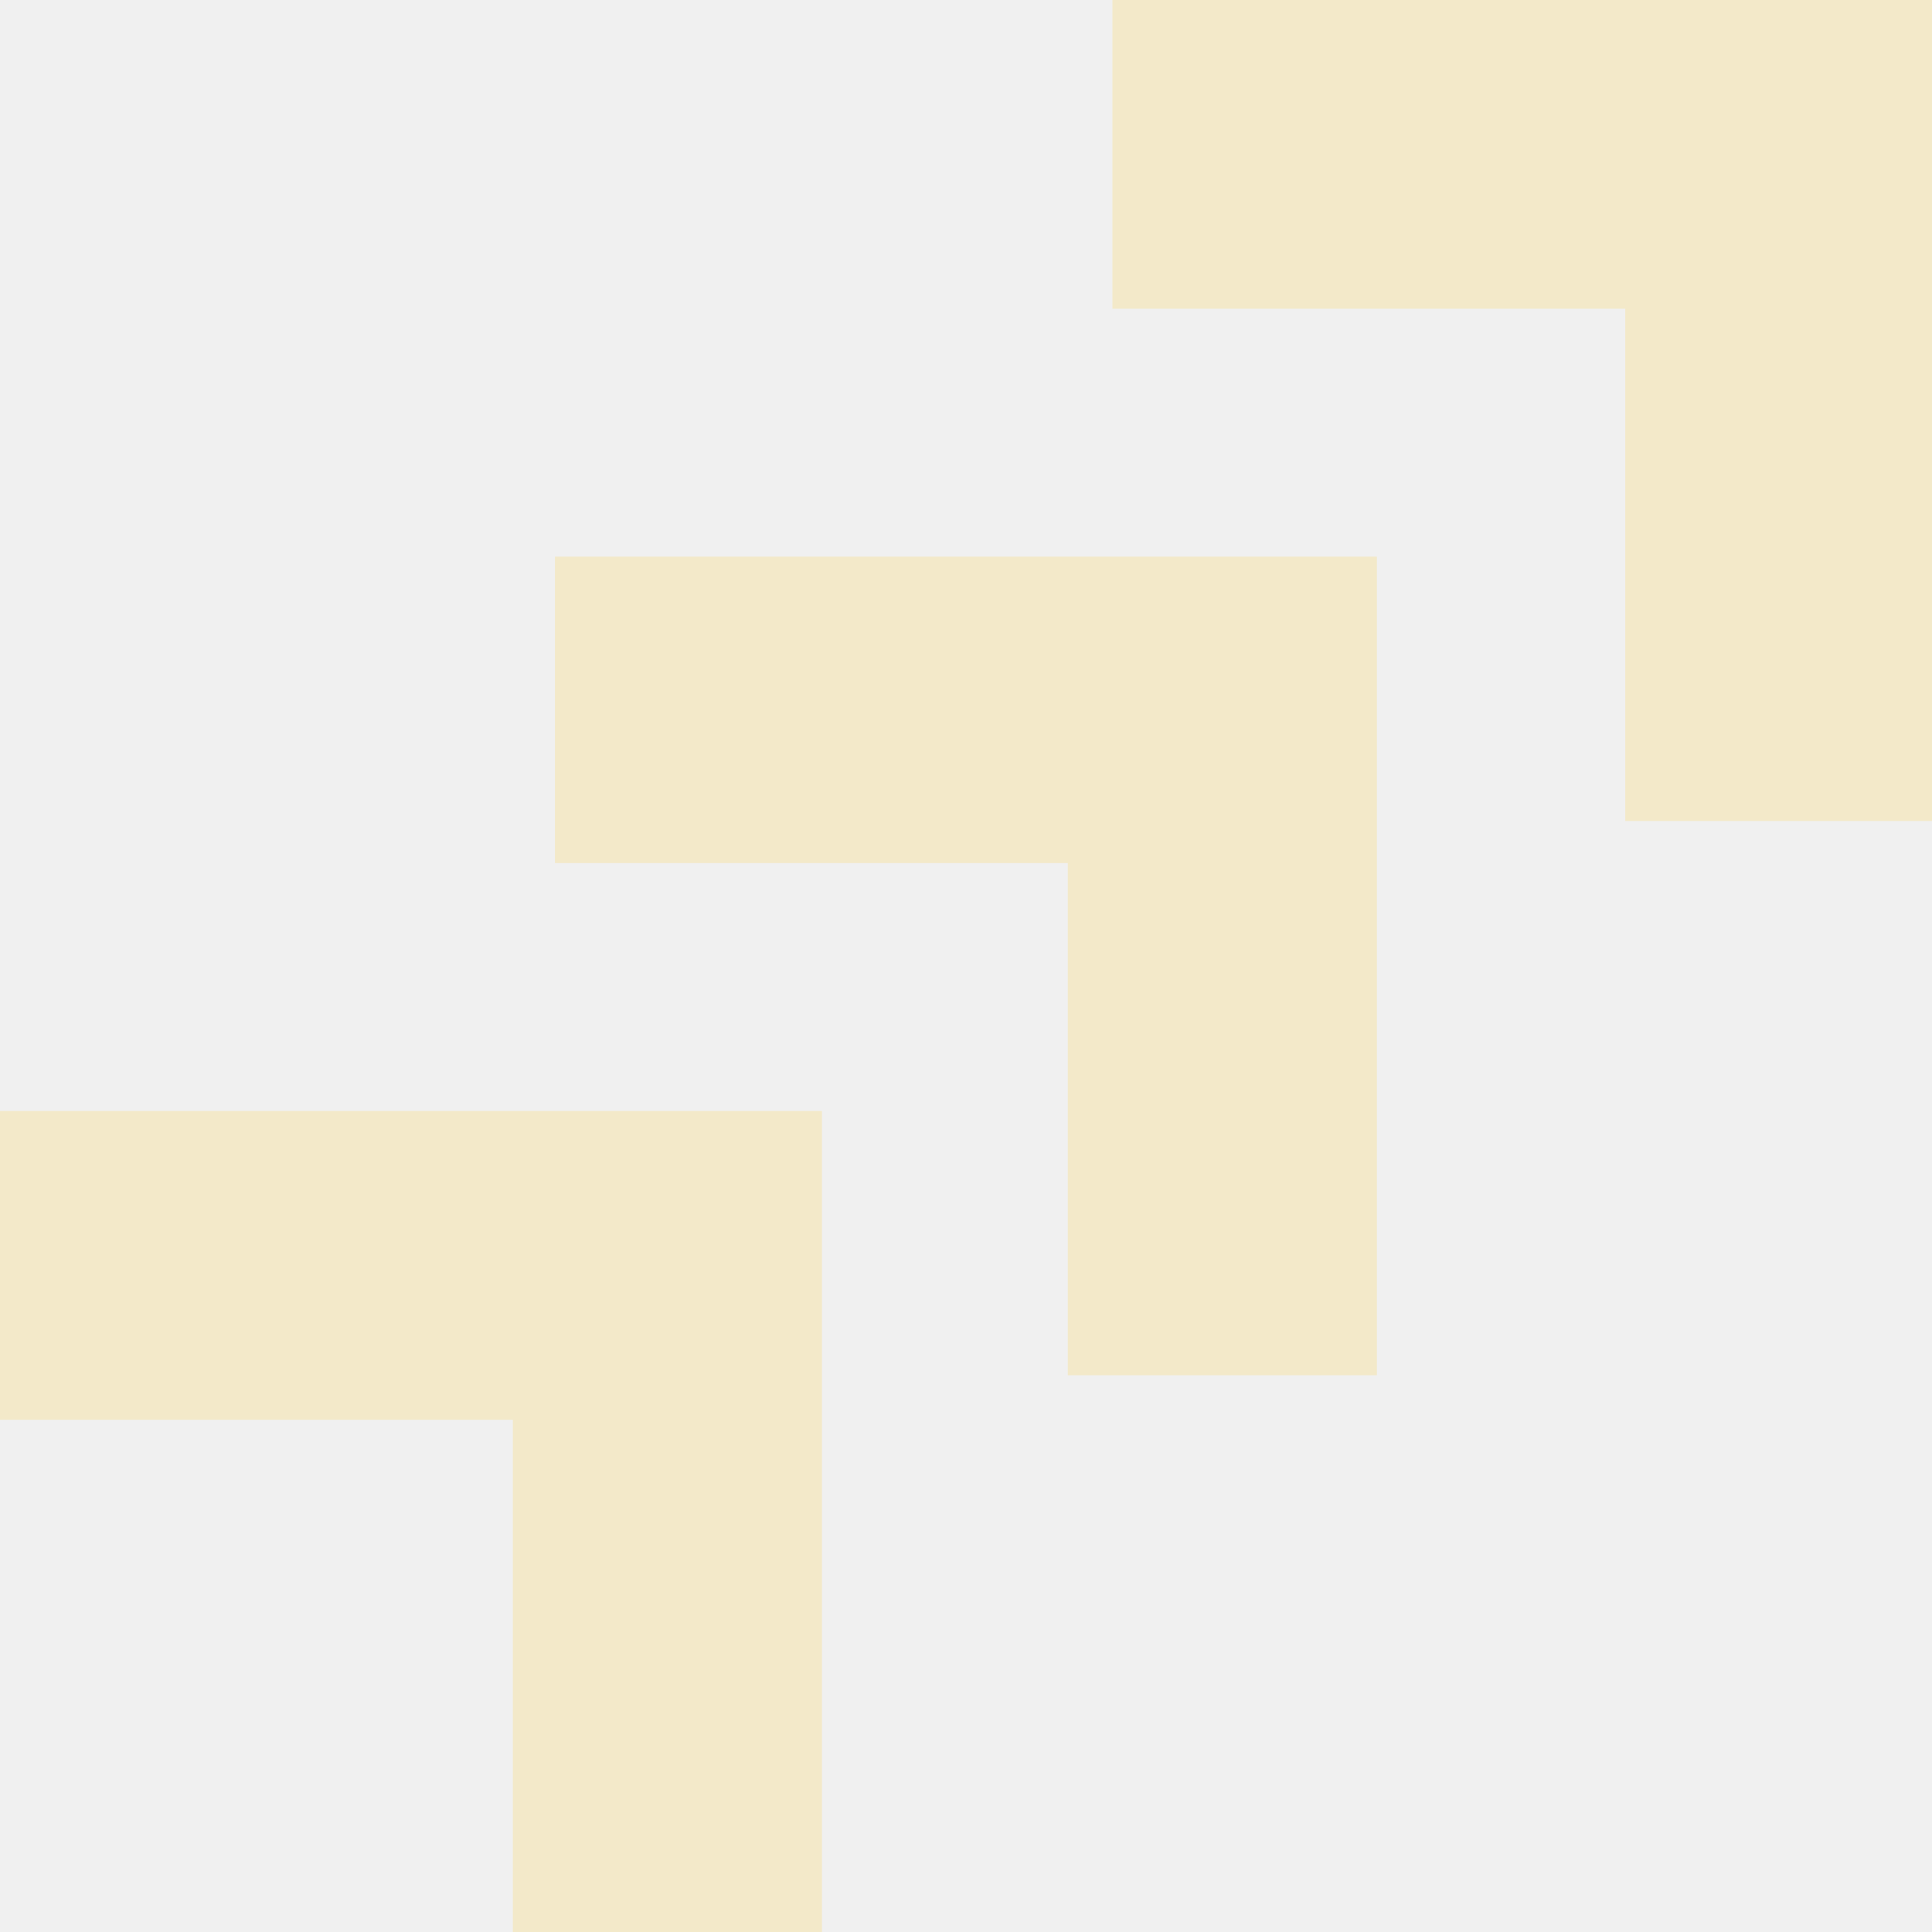
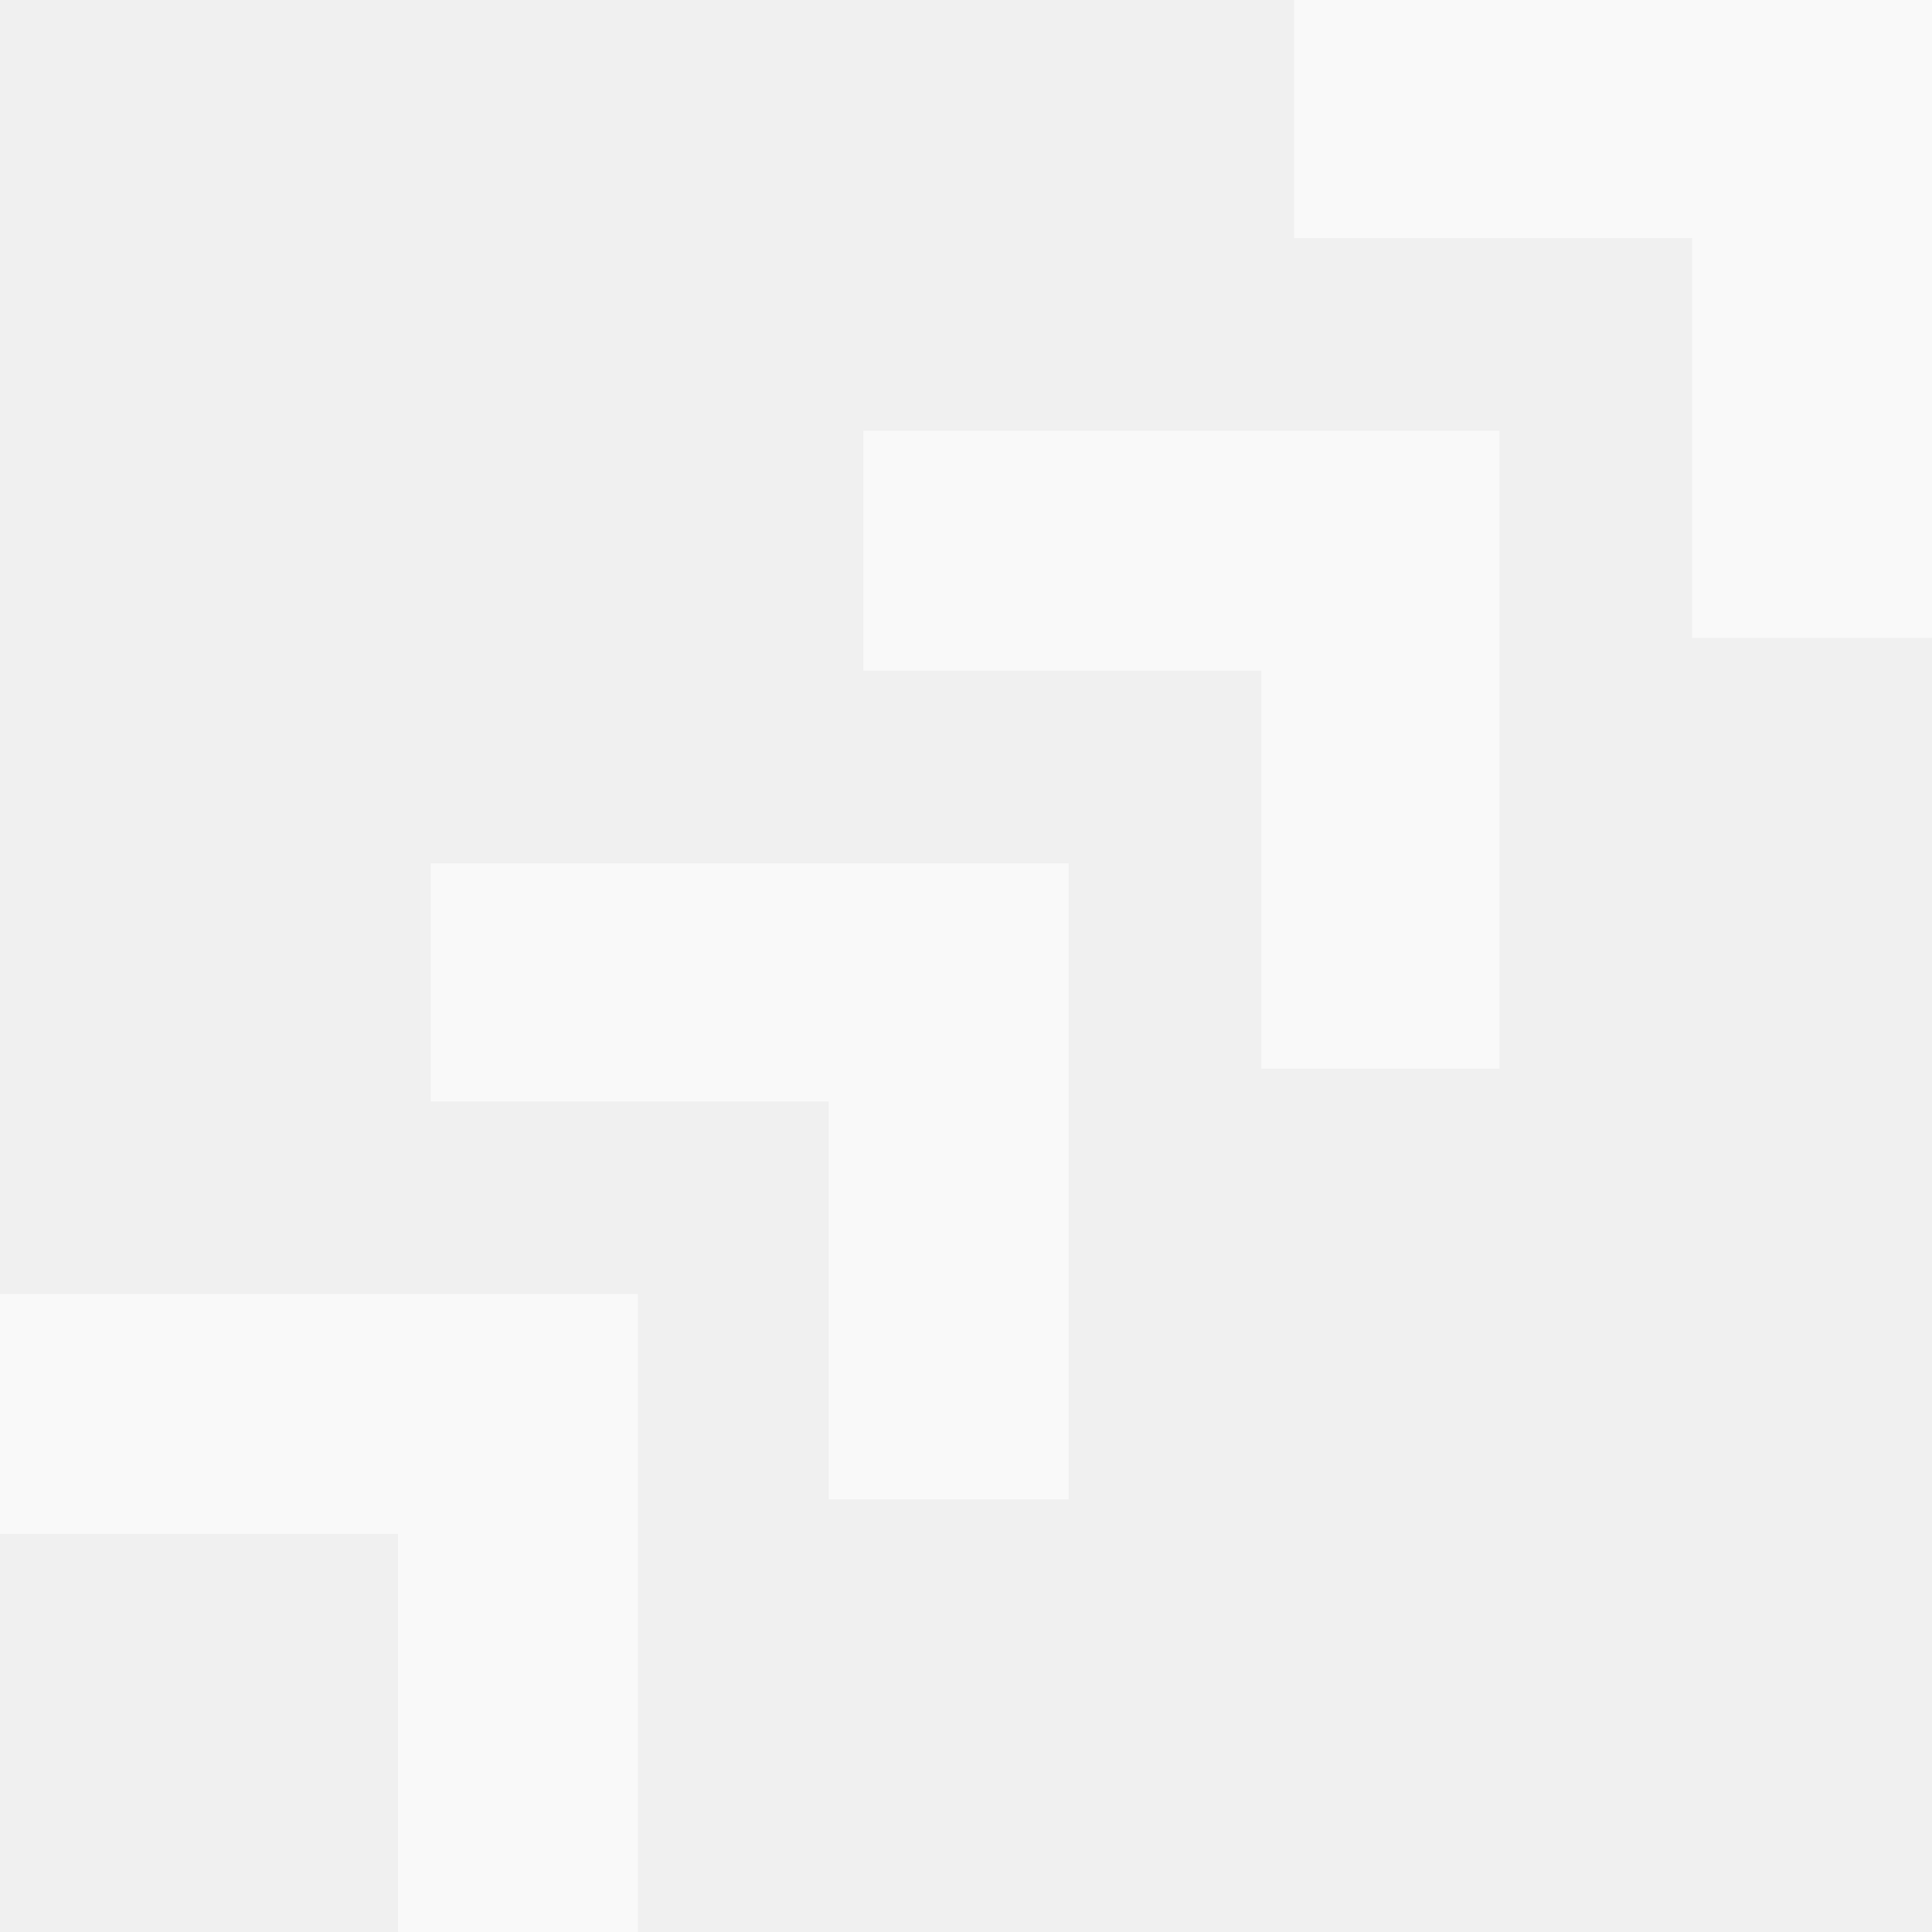
- <svg xmlns="http://www.w3.org/2000/svg" width="60" height="60" viewBox="0 0 60 60" fill="none">
-   <g opacity="0.2">
-     <path d="M50.474 25.496L60.001 25.496L60.001 2.50631e-06L34.547 0L34.547 9.588L50.474 9.588L50.474 25.496Z" fill="#FFCF2D" />
-     <path d="M33.161 42.71L42.761 42.71L42.761 17.287L17.234 17.287L17.234 26.803L33.161 26.803L33.161 42.71Z" fill="#FFCF2D" />
-     <path d="M15.927 60L25.527 60L25.527 34.504L0 34.504L-3.65458e-07 44.092L15.927 44.092L15.927 60Z" fill="#FFCF2D" />
+ <svg xmlns="http://www.w3.org/2000/svg" width="90" height="90" viewBox="0 0 90 90" fill="none">
+   <g opacity="0.6">
+     <path d="M78.824 29.717L90 29.717L90 1.08268e-06L60.283 0L60.283 11.091L78.824 11.091L78.824 29.717Z" fill="white" />
+     <path d="M58.76 49.782L69.851 49.782L69.851 20.064L40.218 20.064L40.218 31.24L58.76 31.24L58.76 49.782Z" fill="white" />
+     <path d="M38.606 69.849L49.782 69.849L49.782 40.217L20.064 40.217L20.064 51.308L38.606 51.308L38.606 69.849Z" fill="white" />
+     <path d="M18.542 89.999L29.717 89.999L29.717 60.281L0 60.281L-5.86103e-07 71.457L18.542 71.457L18.542 89.999Z" fill="white" />
  </g>
</svg>
